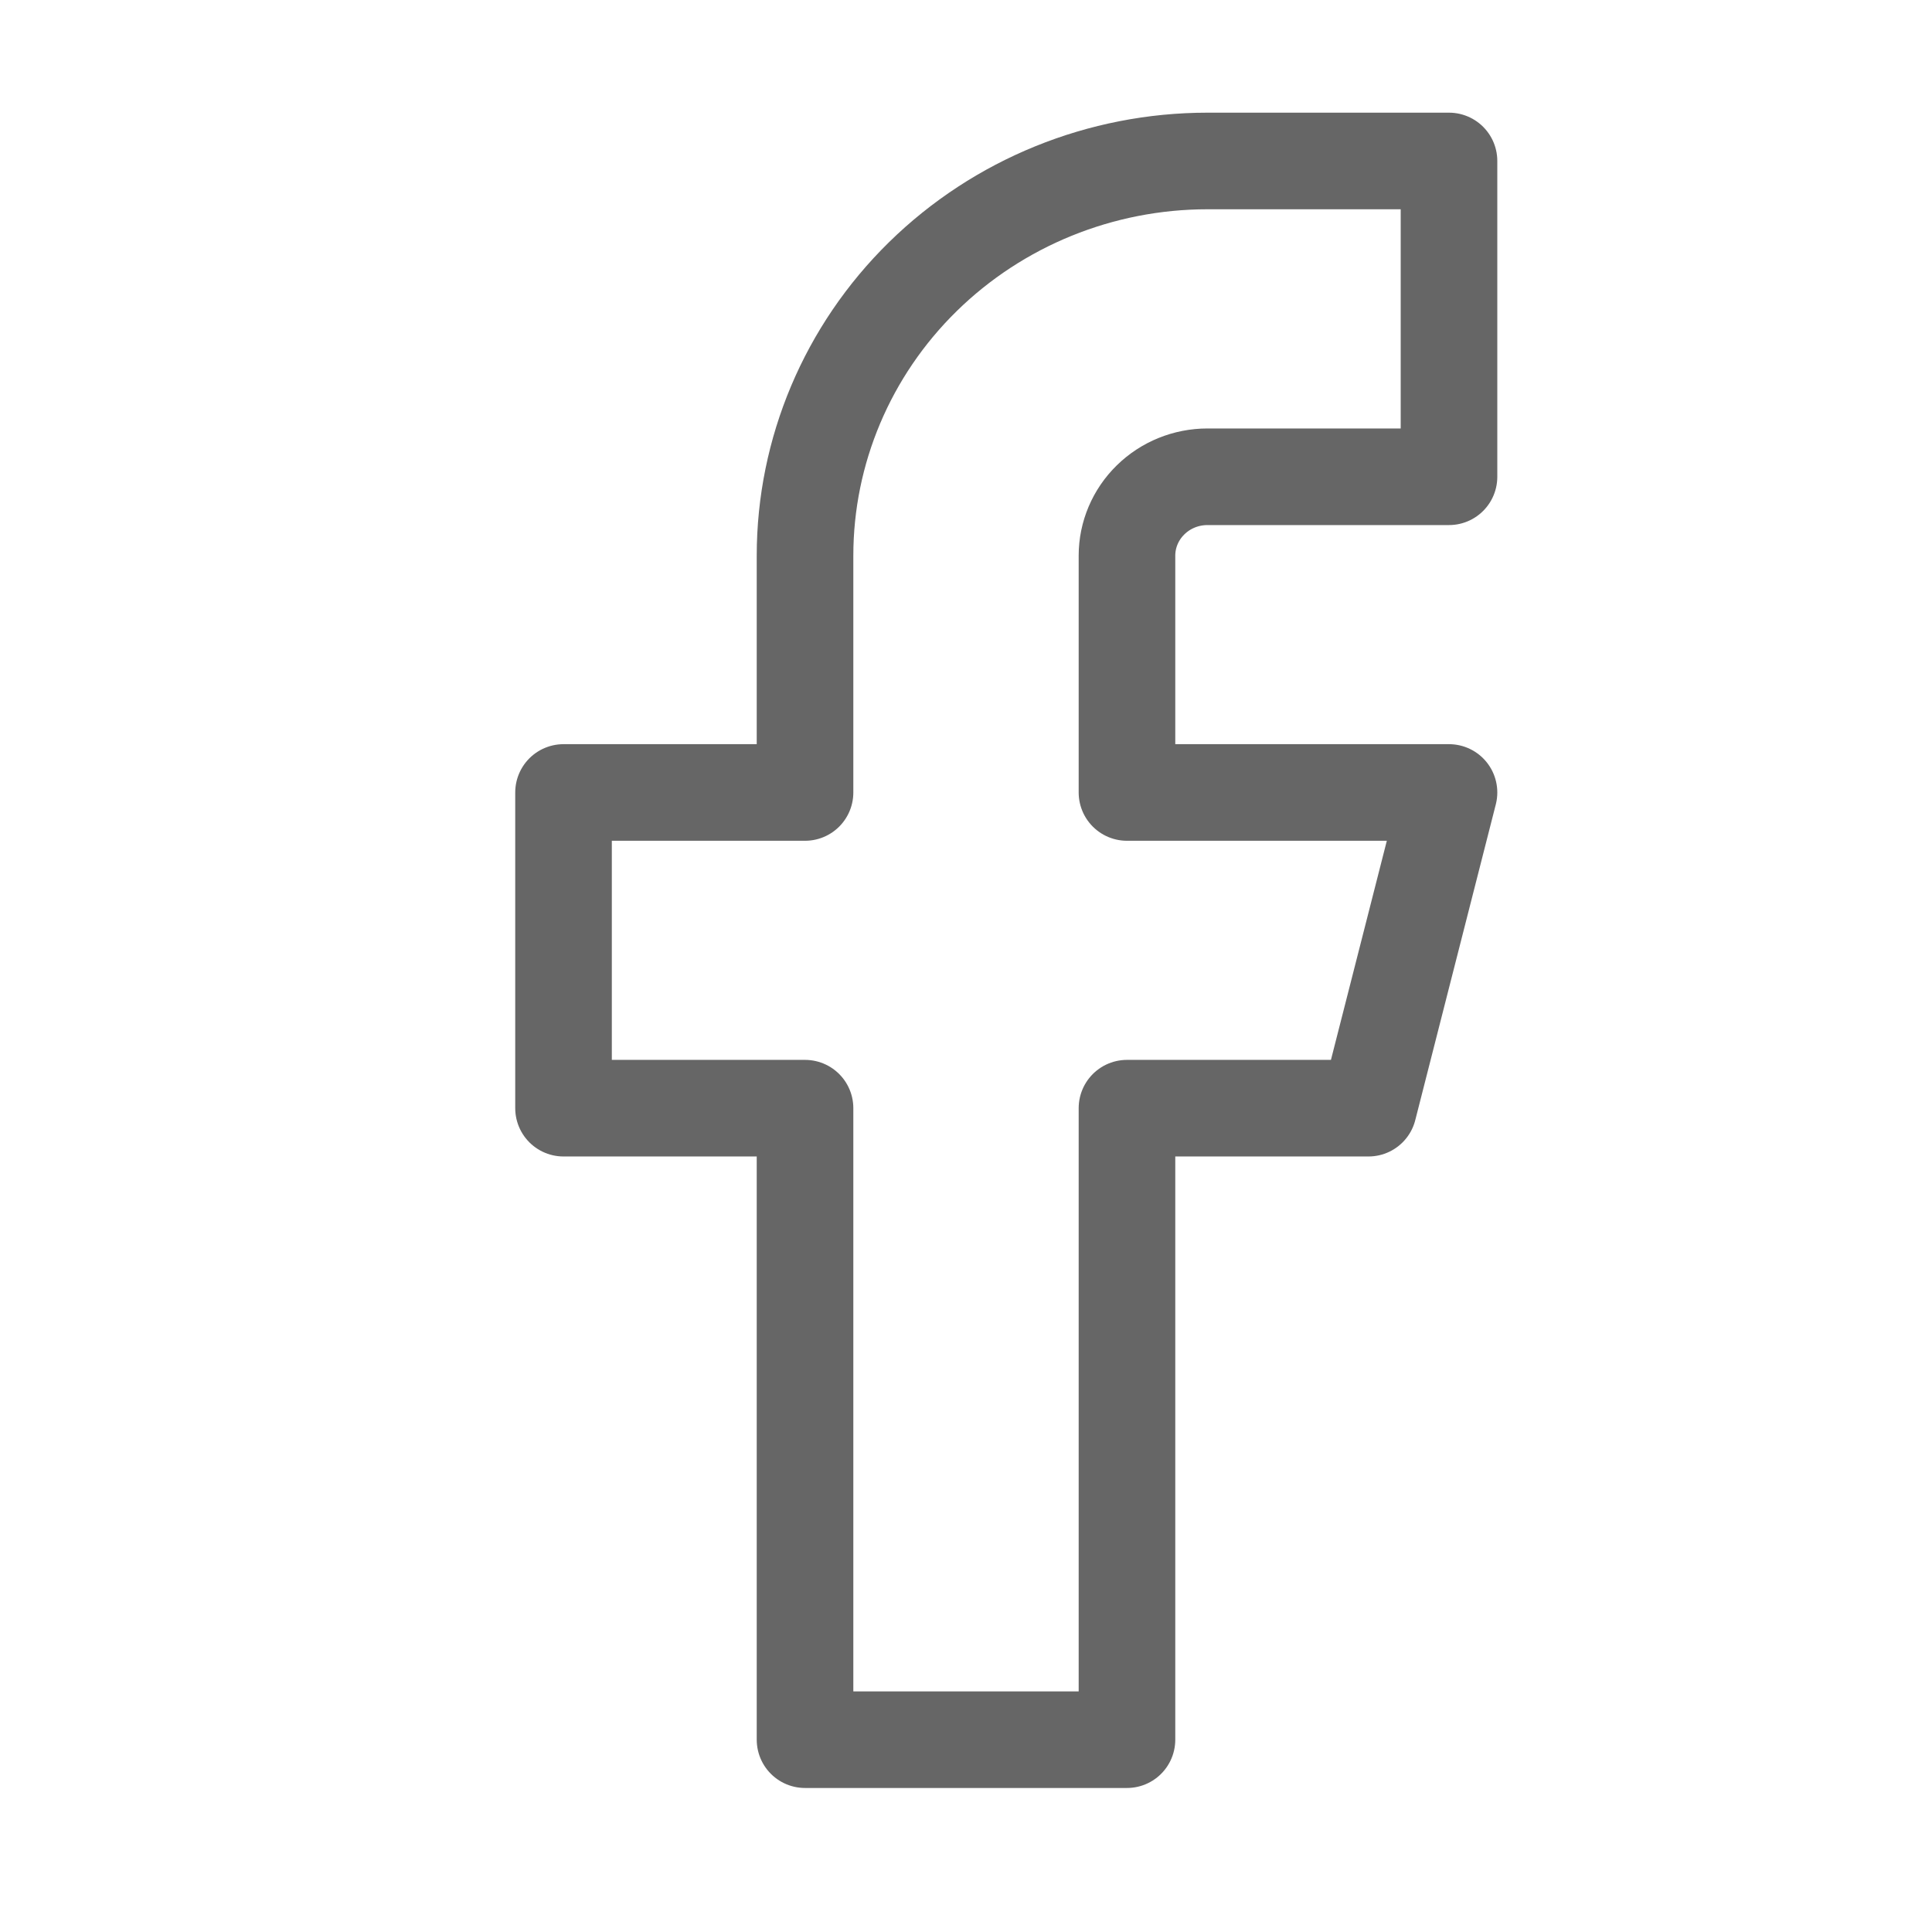
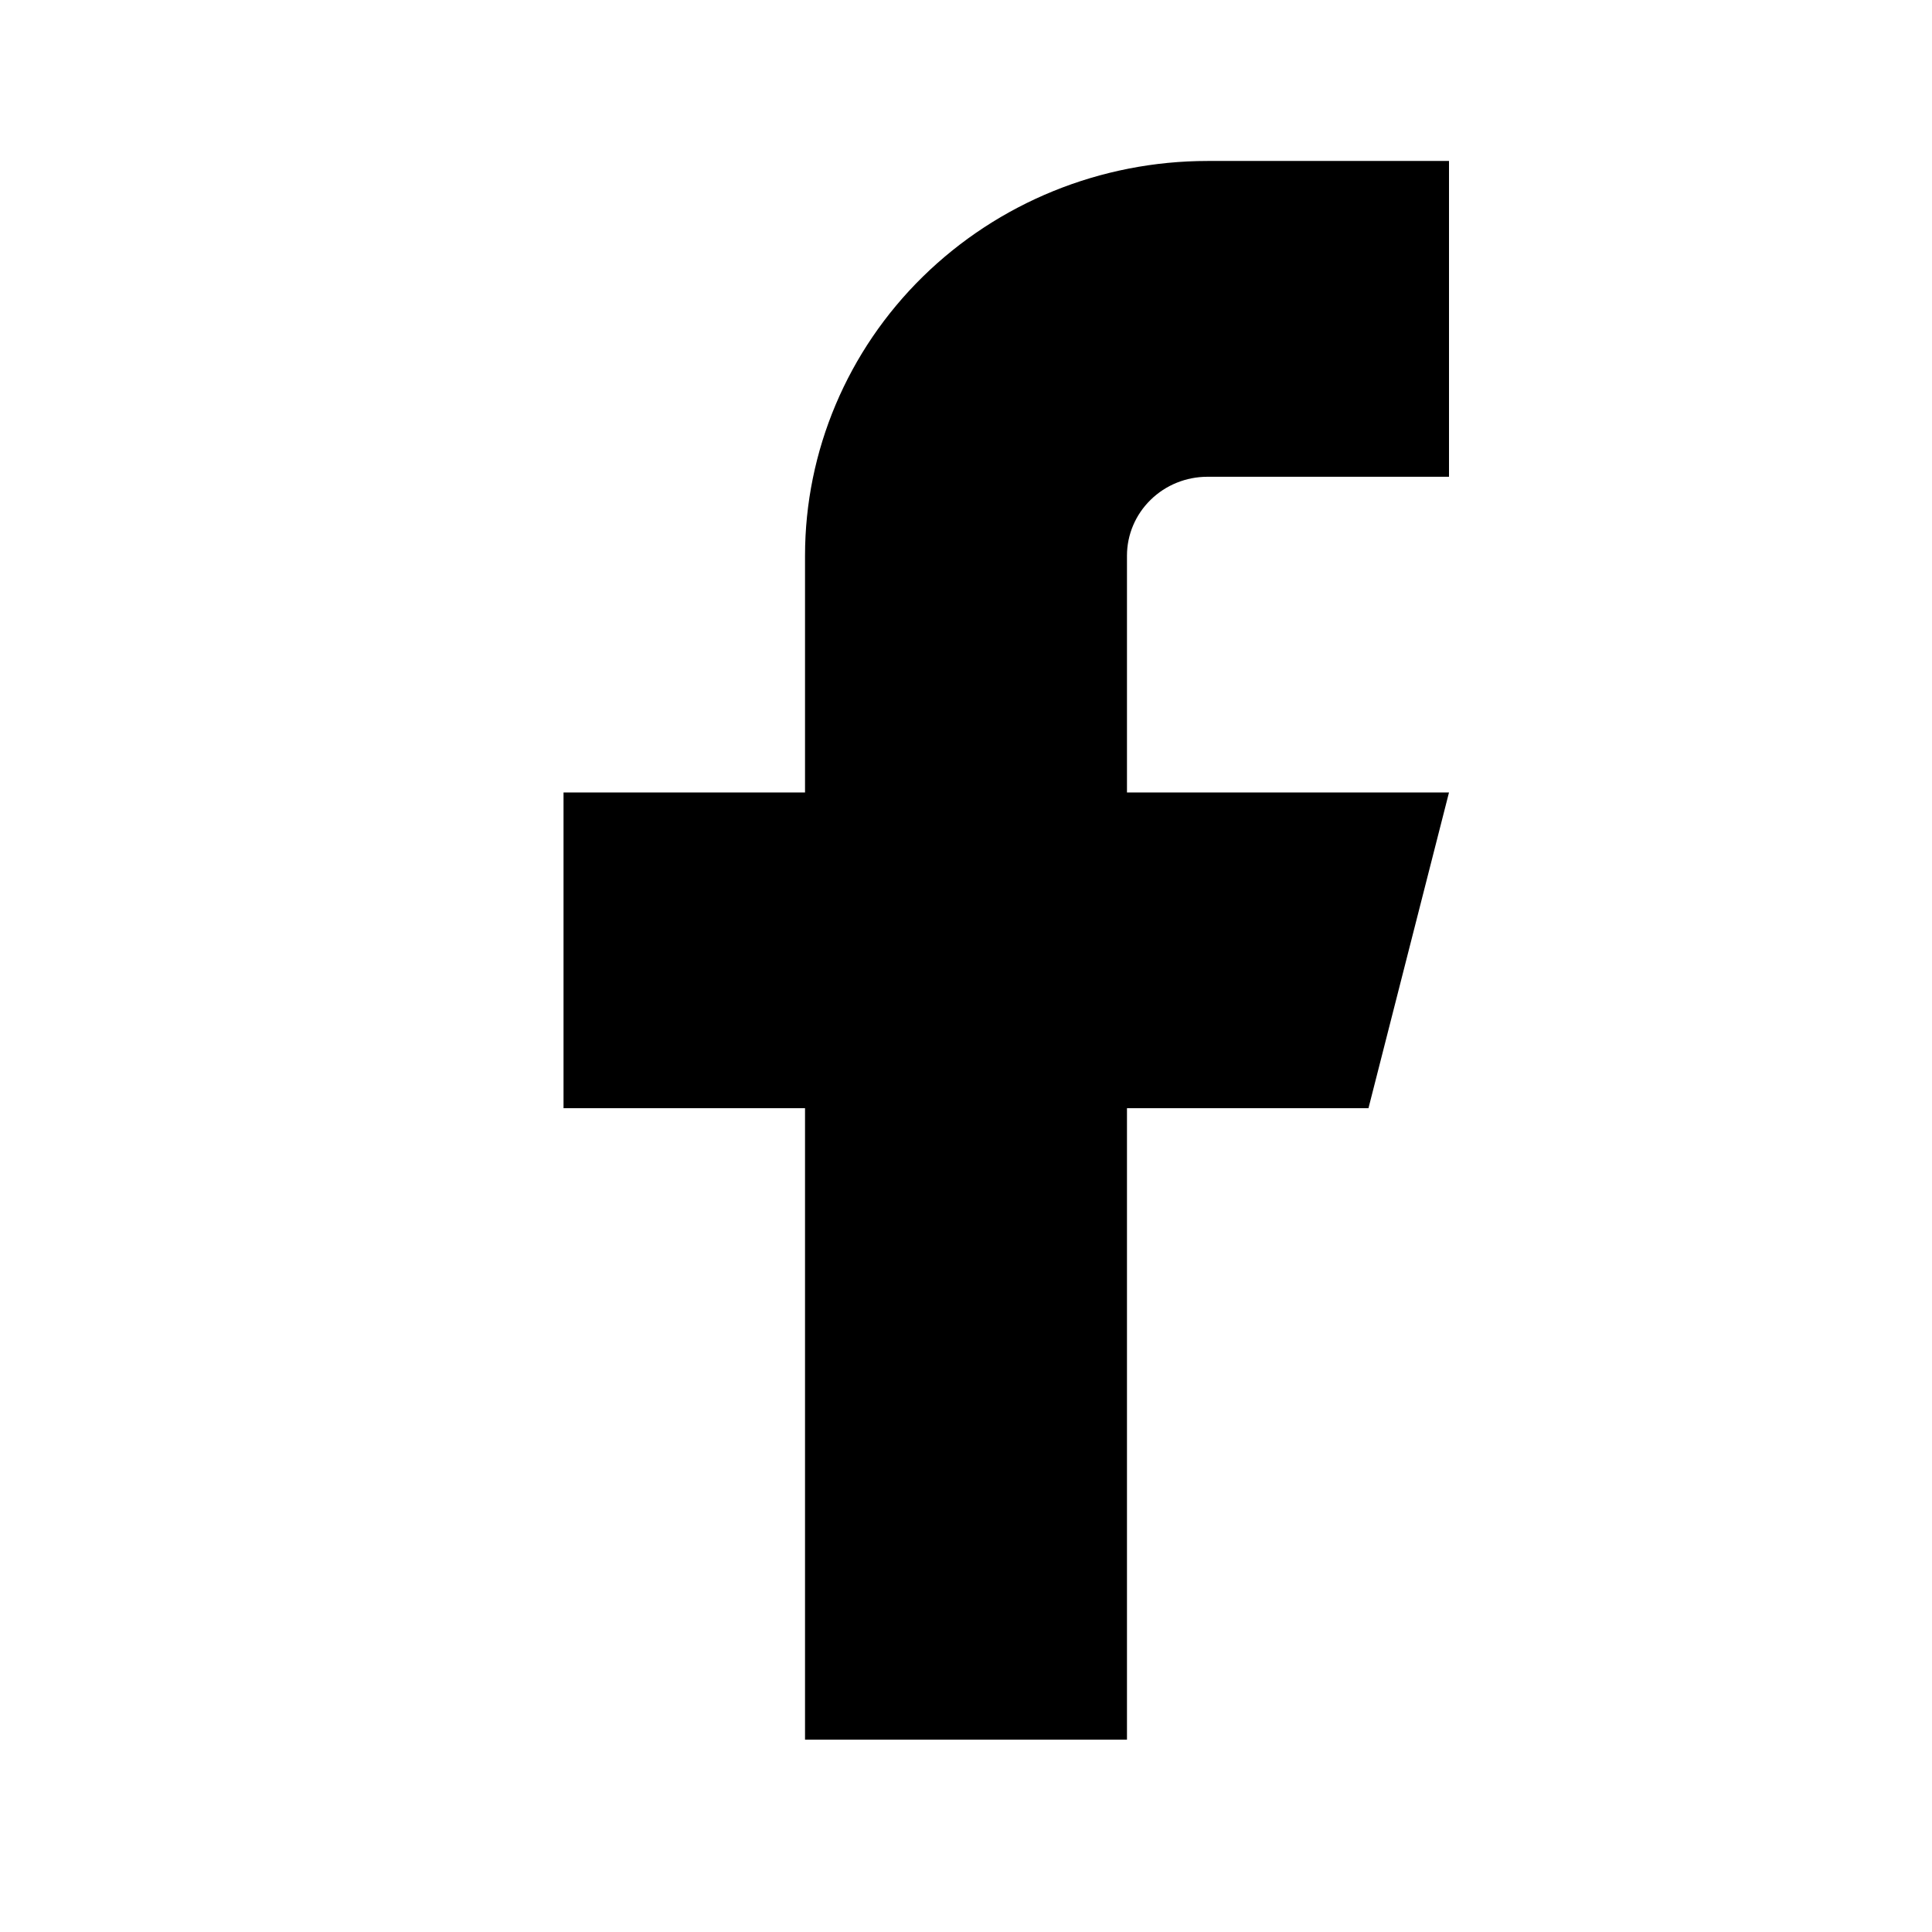
- <svg xmlns="http://www.w3.org/2000/svg" width="22" height="22" viewBox="0 0 22 22" fill="none">
-   <path d="M16.5 1.833H13.75C12.534 1.833 11.369 2.307 10.509 3.15C9.65 3.992 9.167 5.136 9.167 6.327V9.024H6.417V12.619H9.167V19.81H12.833V12.619H15.583L16.5 9.024H12.833V6.327C12.833 6.089 12.93 5.86 13.102 5.692C13.274 5.523 13.507 5.429 13.75 5.429H16.5V1.833Z" stroke="#666666" stroke-width="1.1" stroke-linecap="round" stroke-linejoin="round" />
+ <svg xmlns="http://www.w3.org/2000/svg" width="22" height="22" viewBox="0 0 22 22">
+   <path d="M16.5 1.833H13.75C12.534 1.833 11.369 2.307 10.509 3.15C9.65 3.992 9.167 5.136 9.167 6.327V9.024H6.417V12.619H9.167V19.81H12.833V12.619H15.583L16.5 9.024H12.833V6.327C12.833 6.089 12.93 5.86 13.102 5.692C13.274 5.523 13.507 5.429 13.75 5.429H16.5V1.833Z" stroke-width="1.1" stroke-linecap="round" stroke-linejoin="round" />
</svg>
